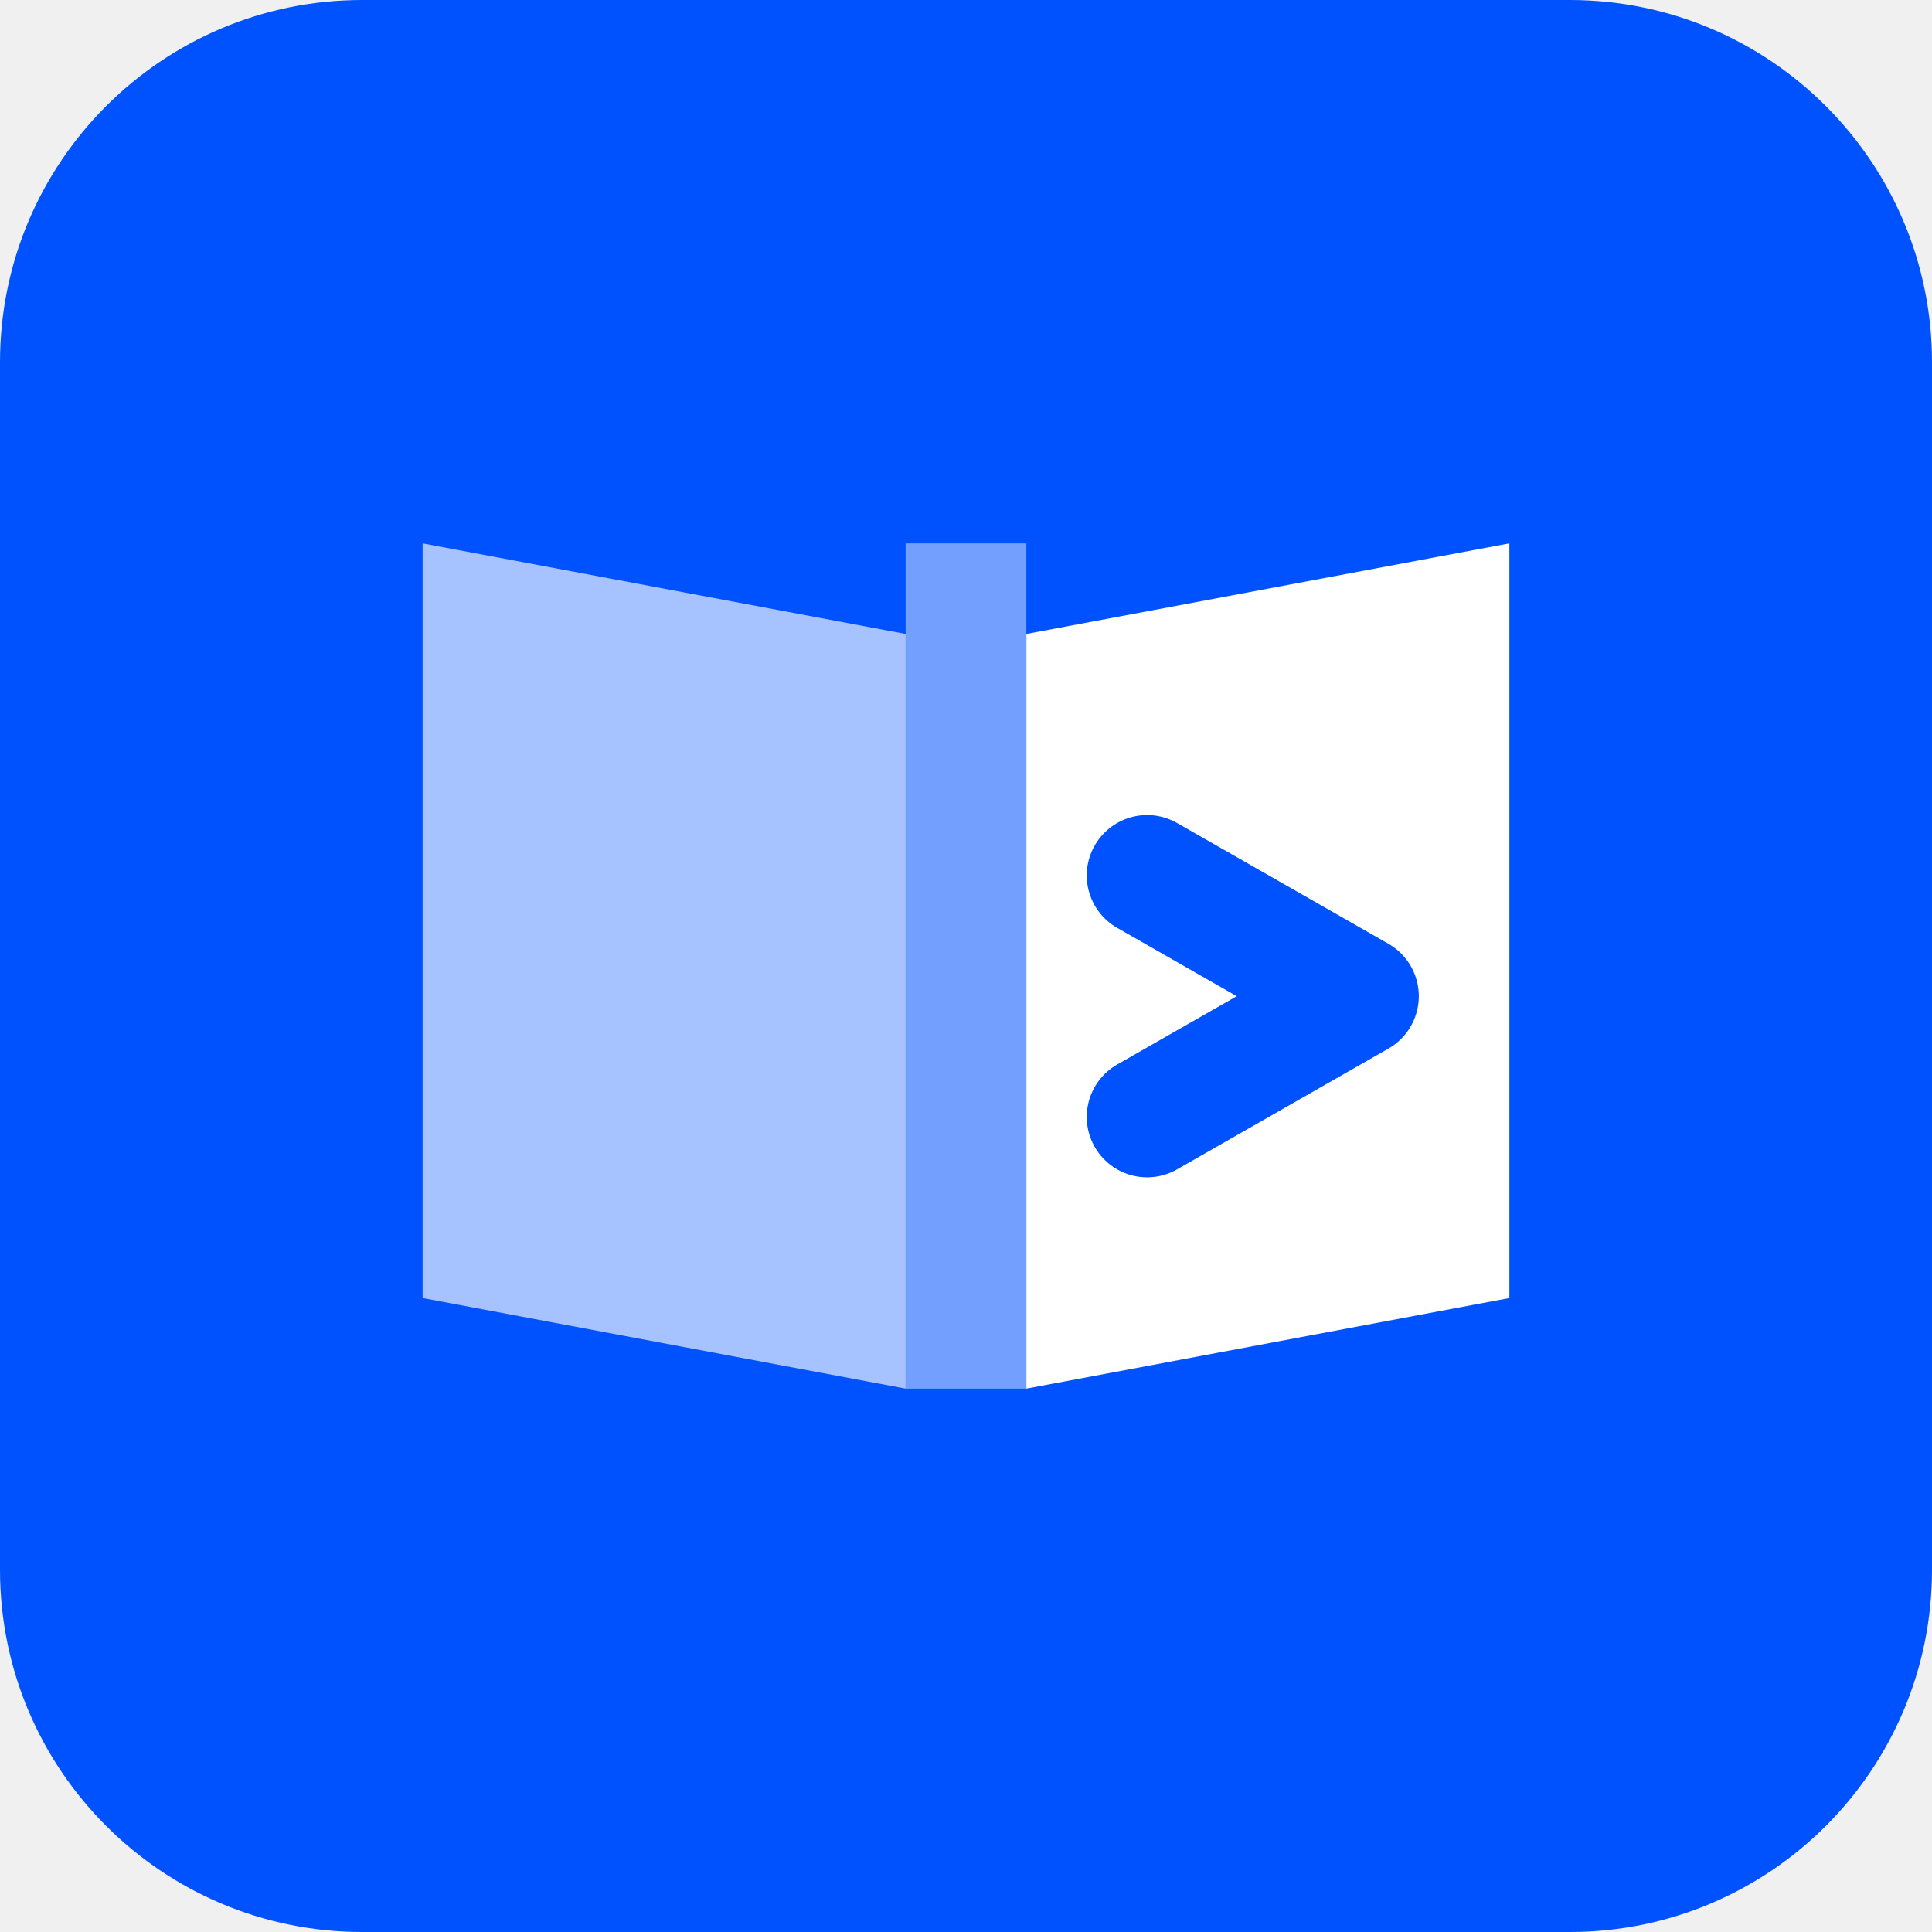
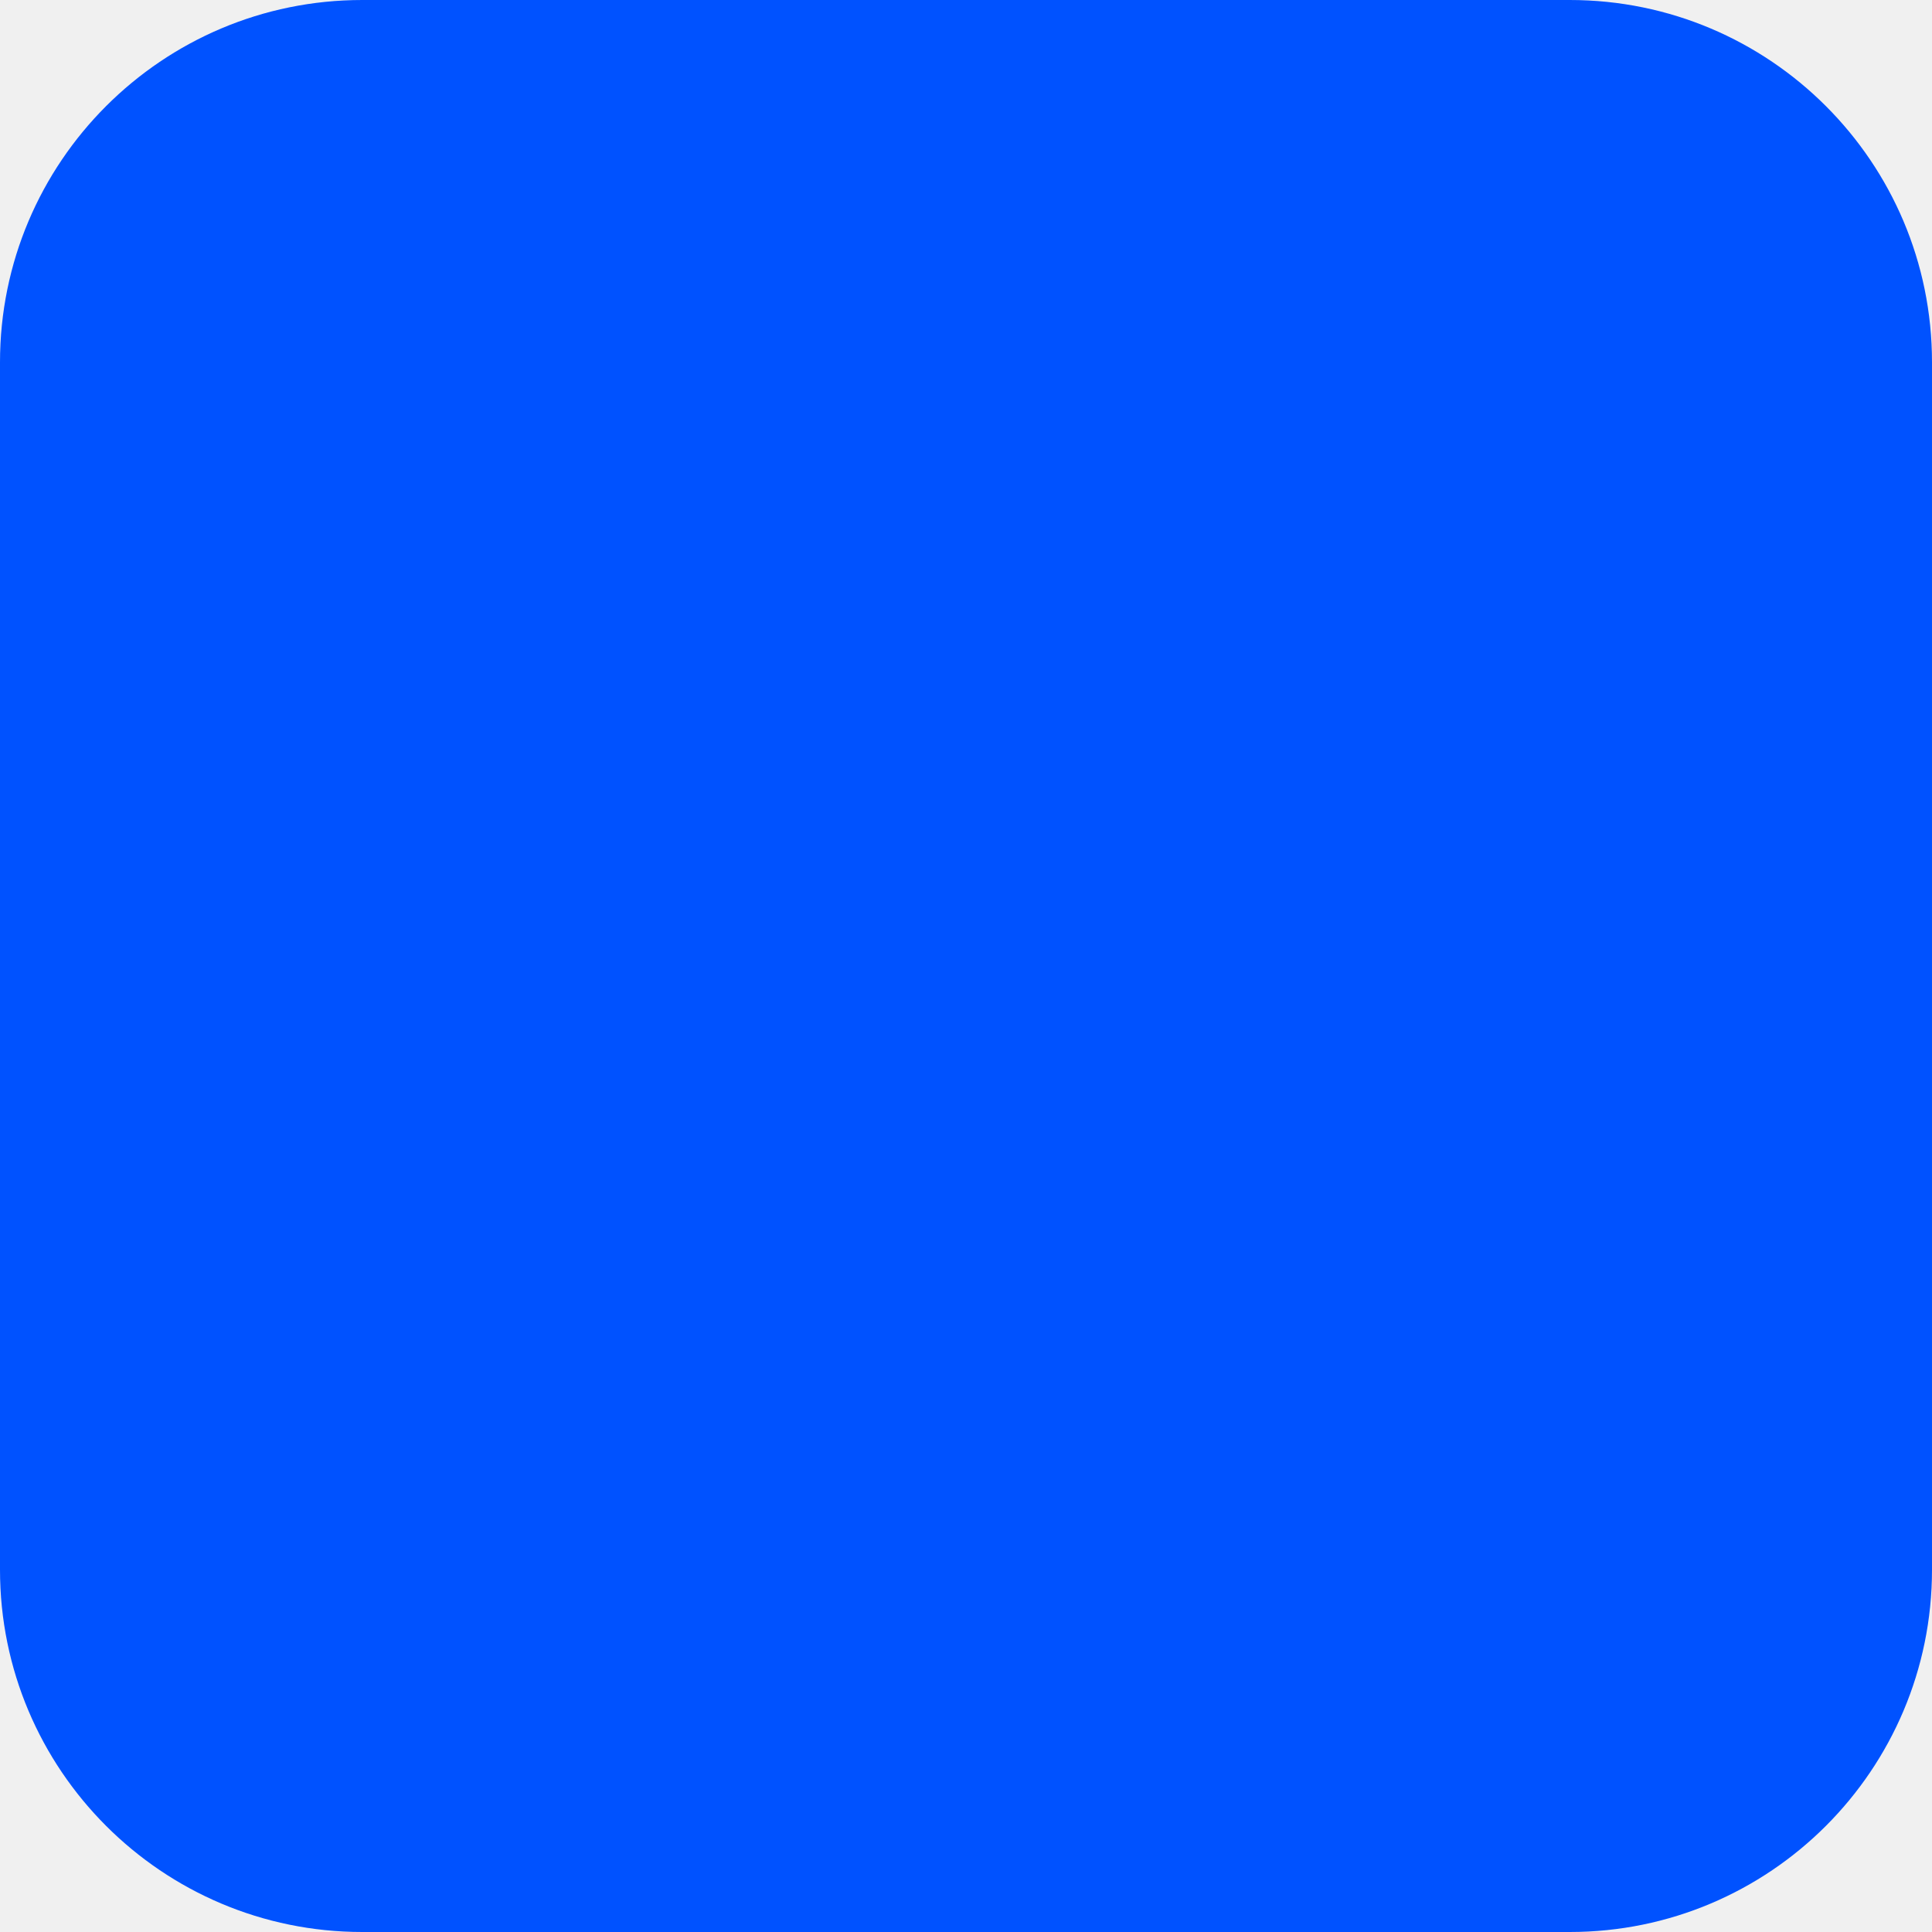
<svg xmlns="http://www.w3.org/2000/svg" viewBox="0 0 32 32">
-   <rect width="32" height="32" rx="6" fill="#0052FF" />
  <path d="M7 9 L15 10.5 L15 23 L7 21.5 Z" fill="white" opacity="0.65" />
  <path d="M25 9 L17 10.5 L17 23 L25 21.5 Z" fill="white" />
-   <rect x="15" y="9" width="2" height="14" fill="white" opacity="0.45" />
-   <polyline points="19,14.5 22.5,16.5 19,18.5" fill="none" stroke="#0052FF" stroke-width="2" stroke-linecap="round" stroke-linejoin="round" />
+   <polyline fill="none" points="19,14.5 22.5,16.5 19,18.5" stroke="#0052FF" stroke-linecap="round" stroke-linejoin="round" stroke-width="2" />
+   <rect fill="white" height="14" opacity="0.45" width="2" x="15" y="9" />
+   <rect fill="#0052FF" height="32" rx="6" width="32" />
</svg>
